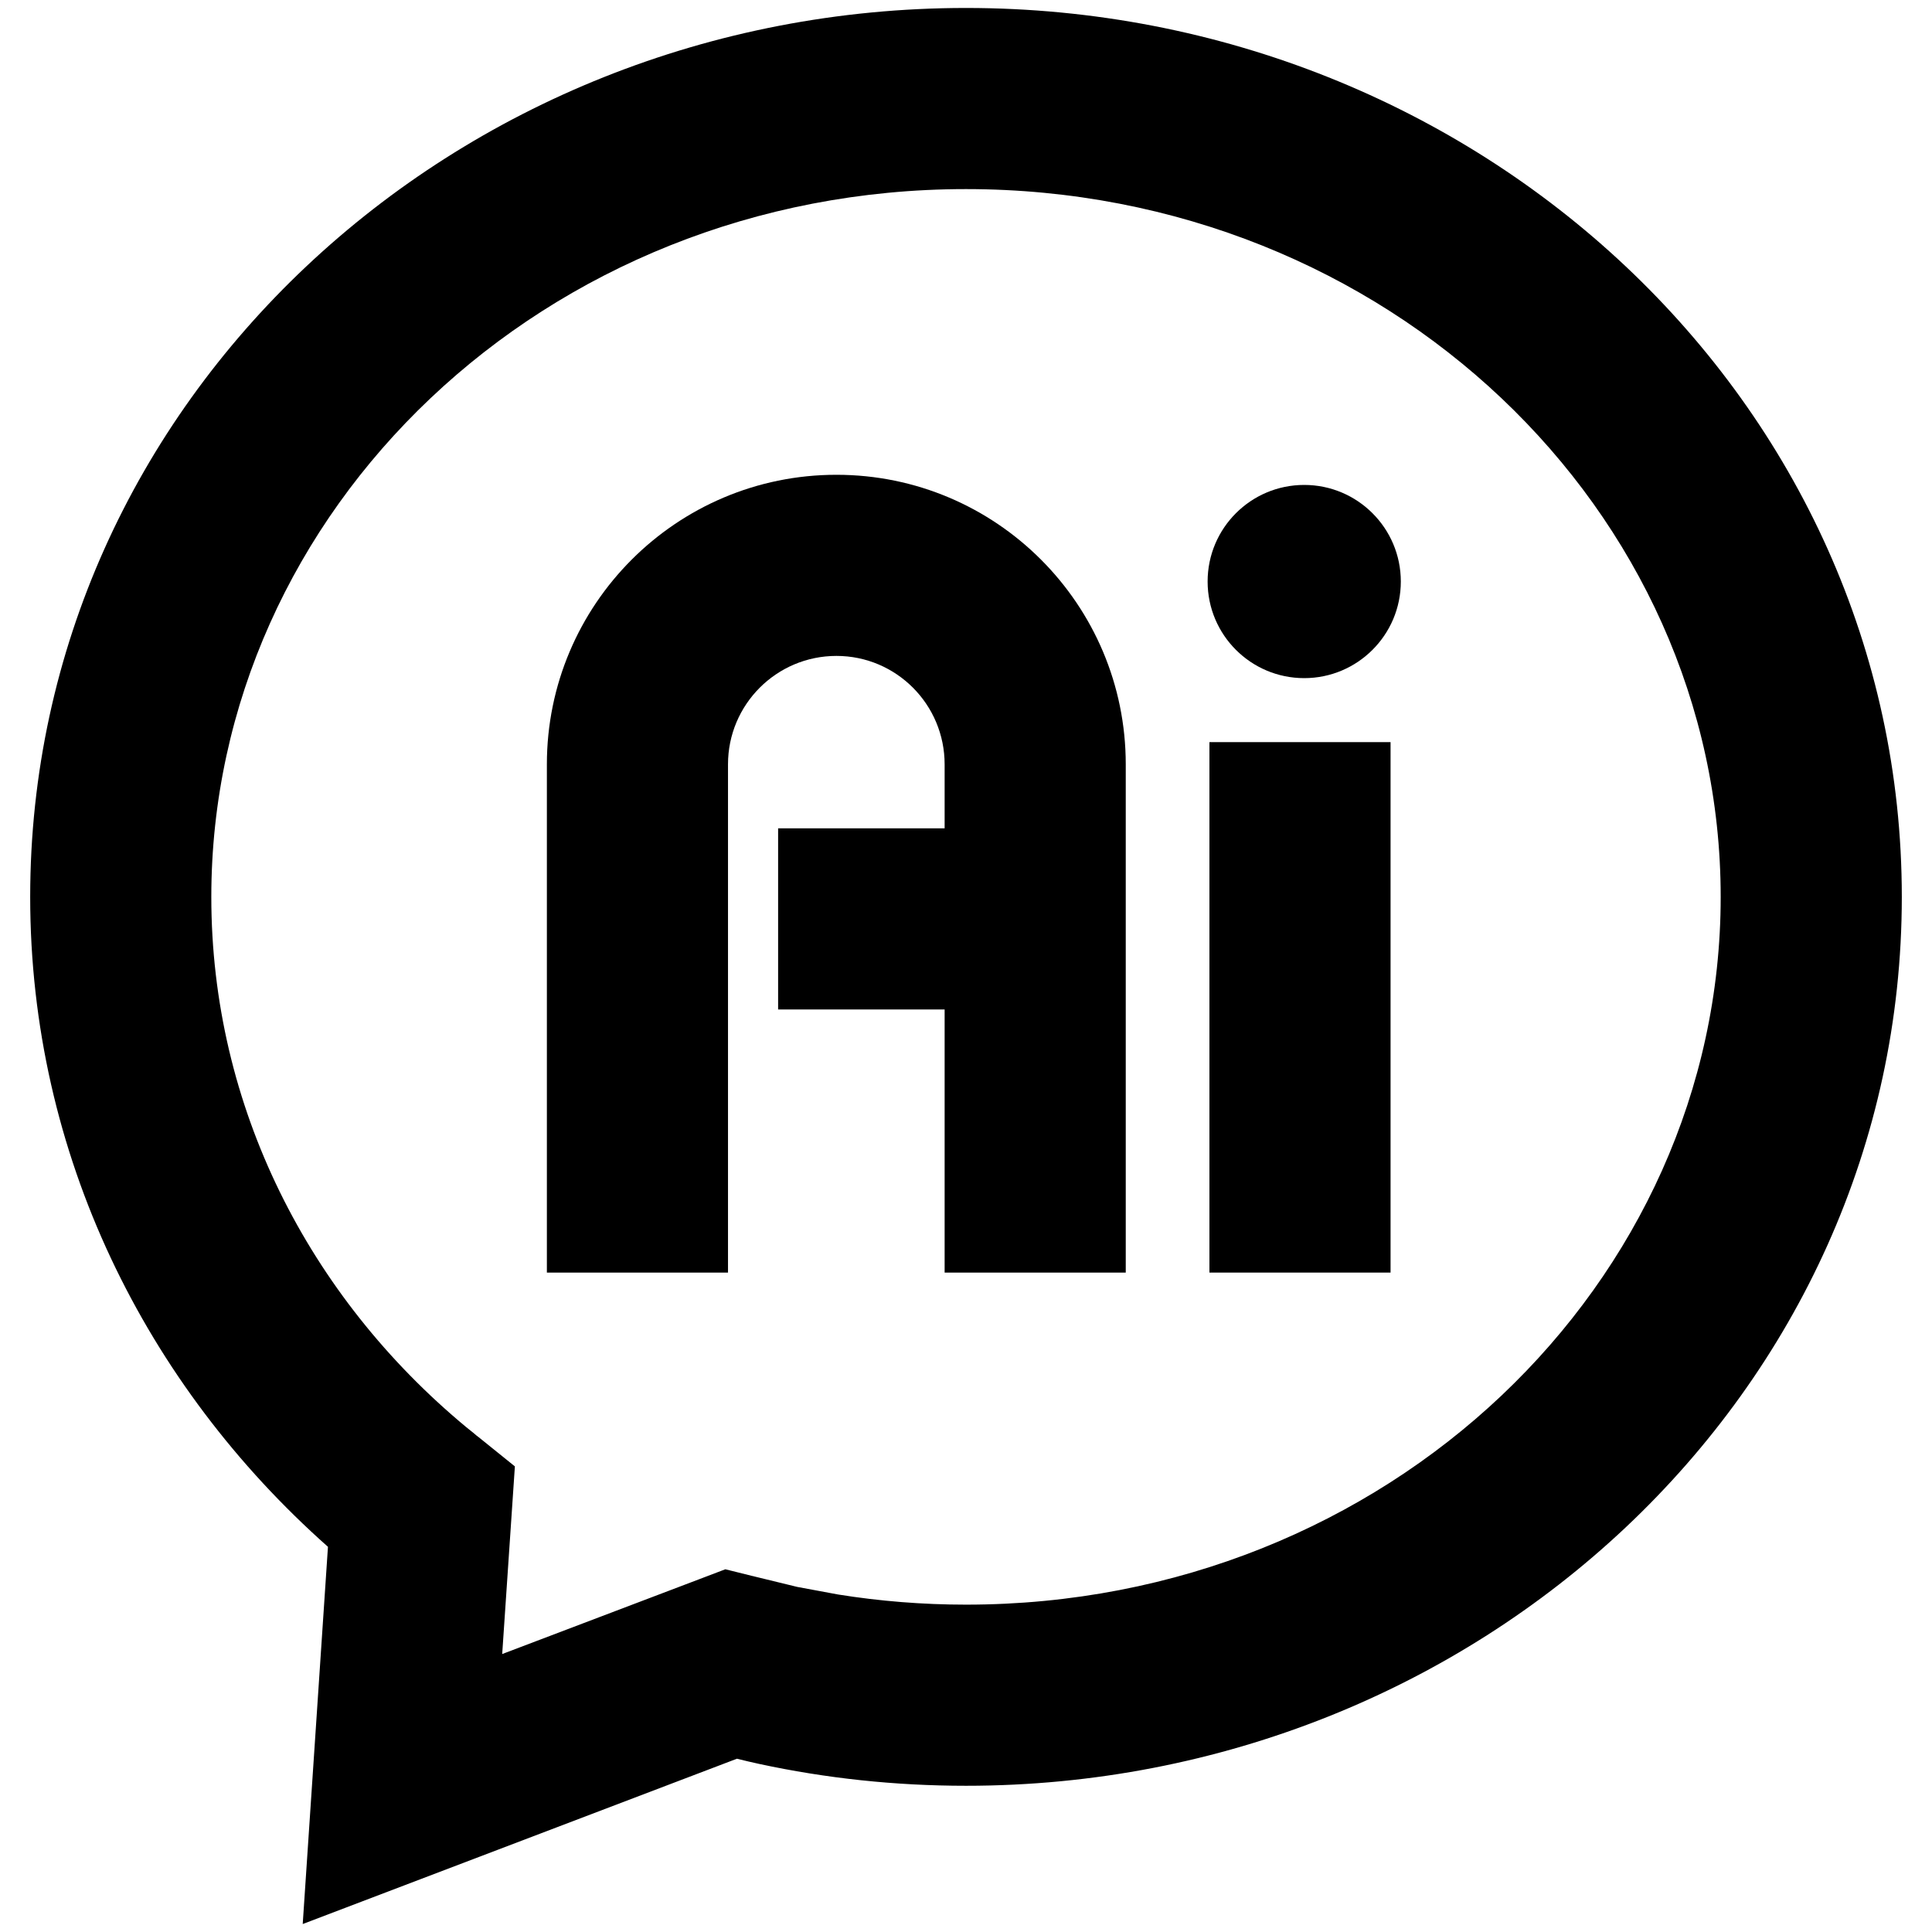
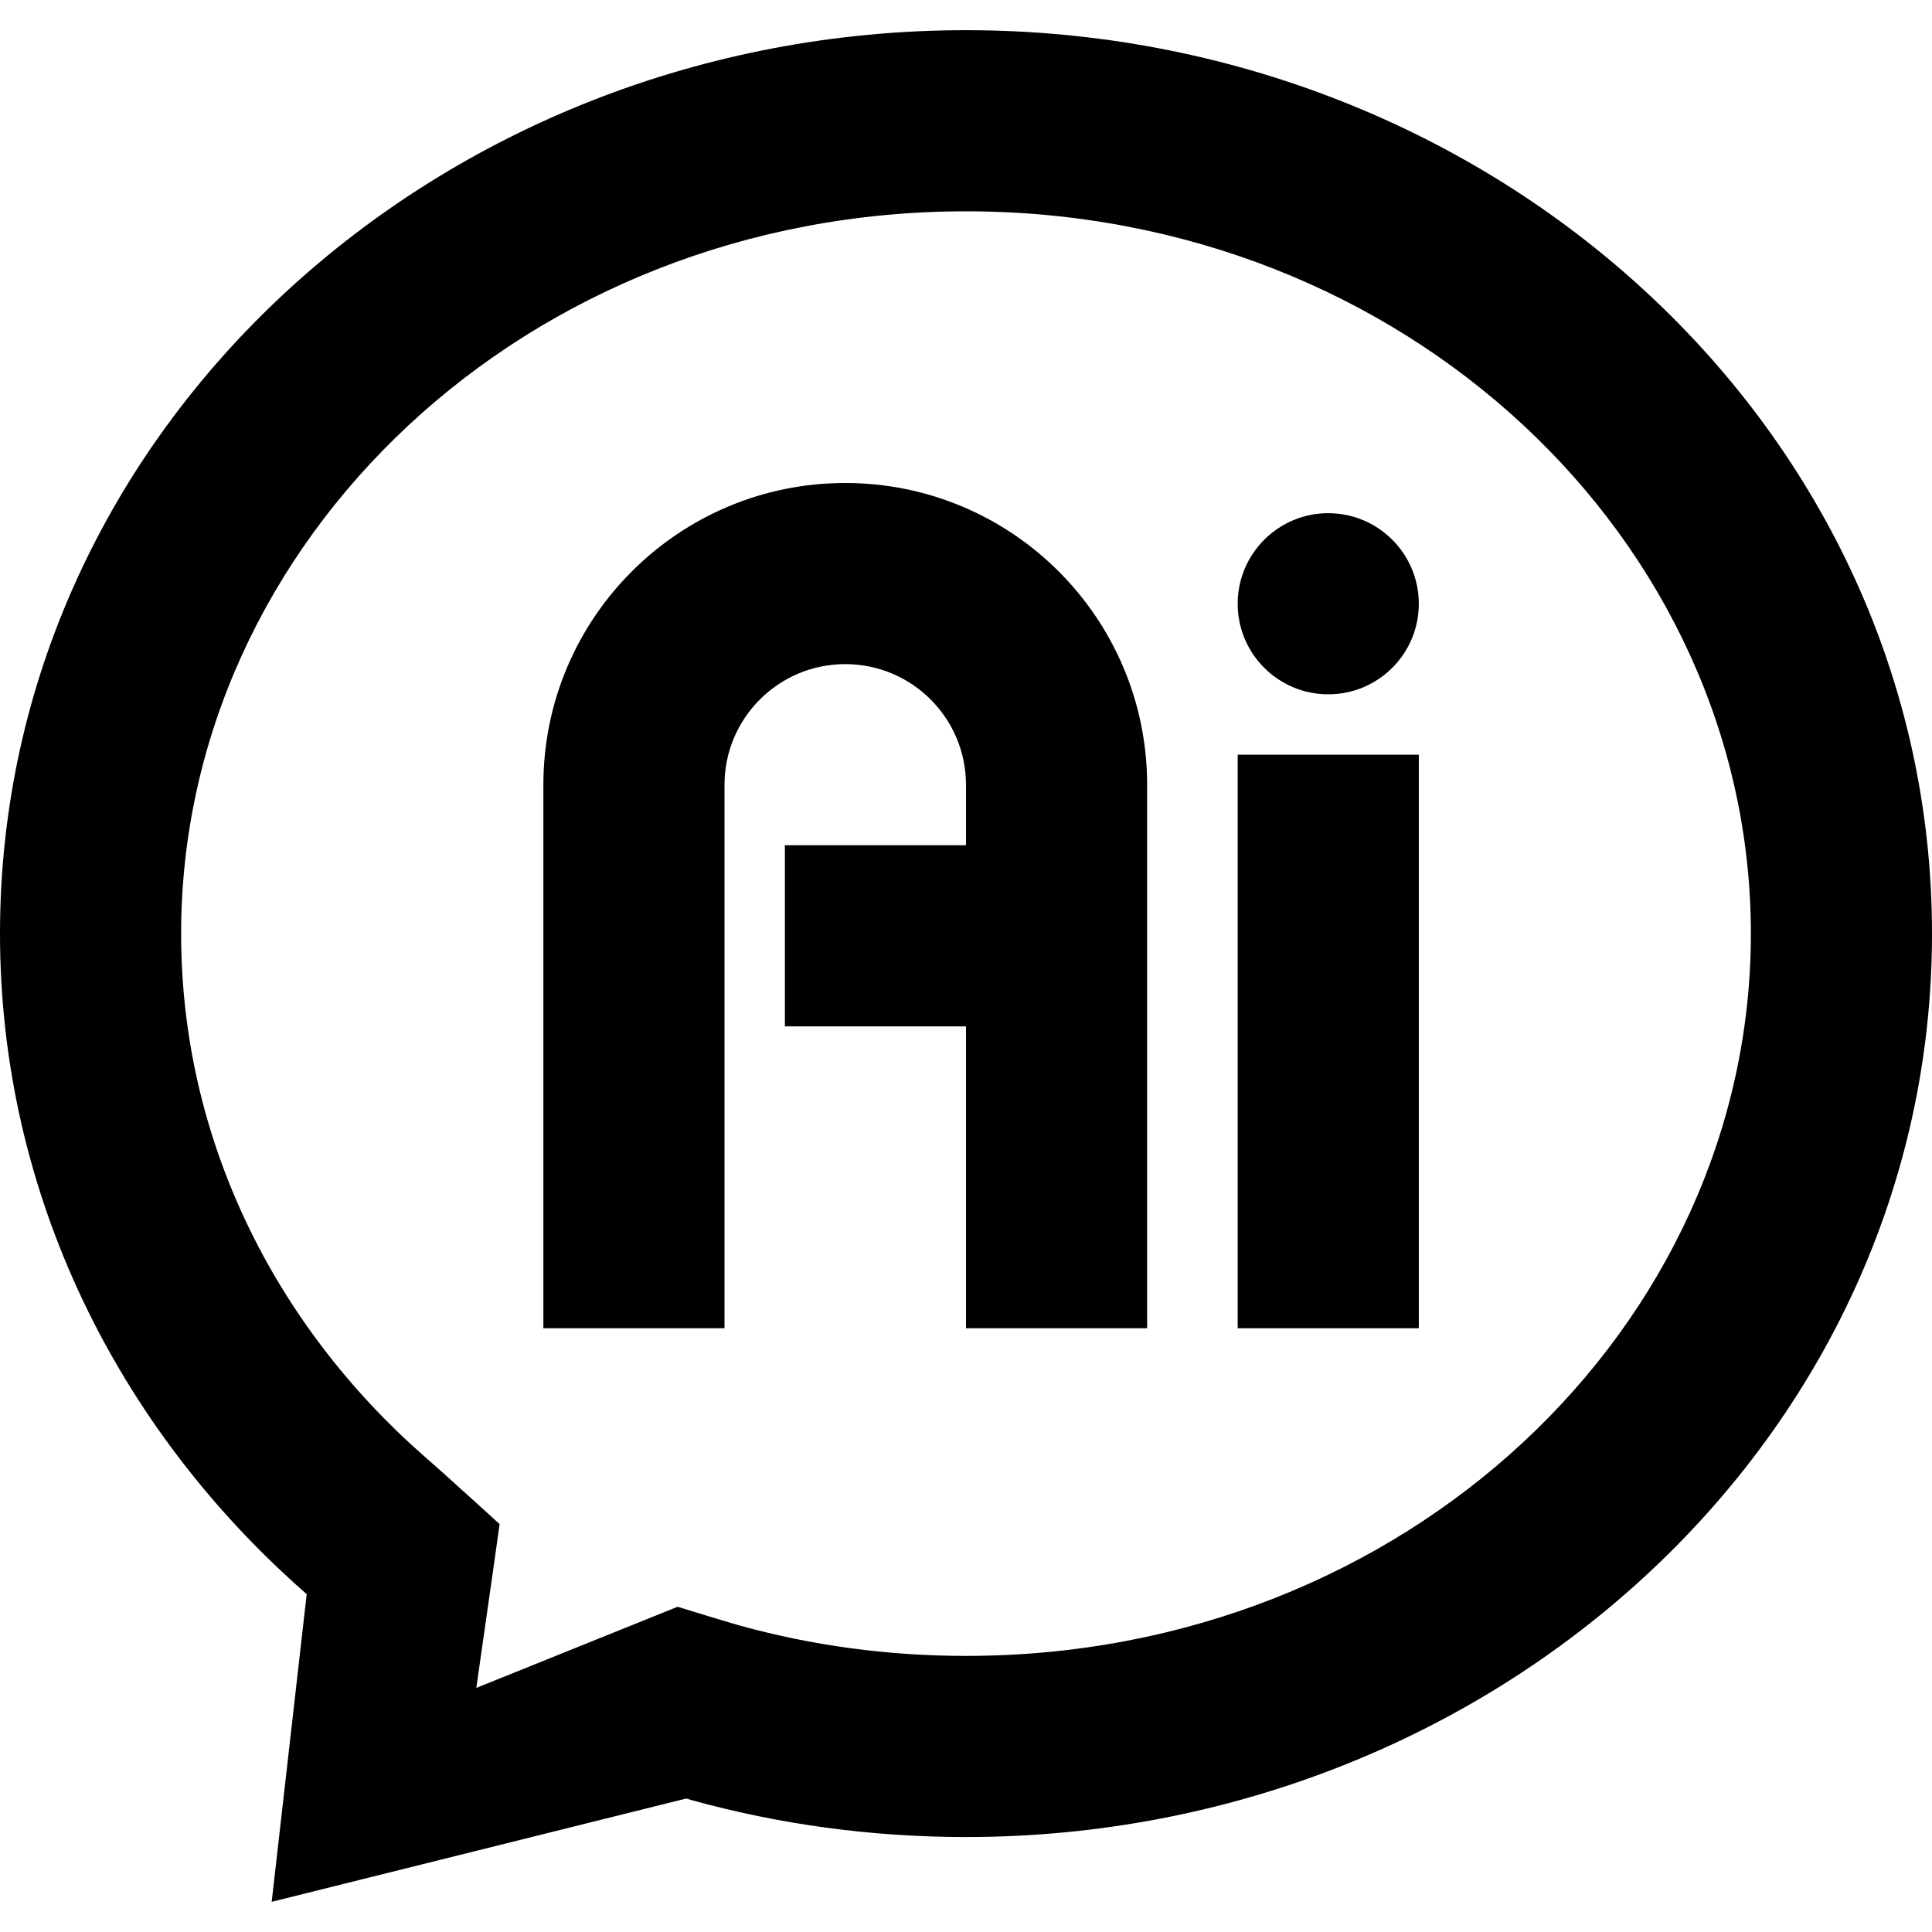
- <svg xmlns="http://www.w3.org/2000/svg" width="16" height="16" viewBox="0 0 16 16" fill="none">
-   <path d="M14.25 7.428C14.25 4.231 11.493 1.566 8 1.566C4.507 1.566 1.75 4.231 1.75 7.428C1.75 9.166 2.558 10.738 3.86 11.818C3.874 11.83 3.898 11.849 3.921 11.867C3.932 11.876 3.941 11.884 3.948 11.89C3.952 11.892 3.954 11.895 3.956 11.896L3.959 11.898L4.264 12.144L4.159 13.698L5.789 13.079L6.007 12.996L6.232 13.052L6.242 13.054L6.245 13.055C6.247 13.055 6.25 13.056 6.253 13.057L6.602 13.142L6.941 13.205C7.285 13.26 7.639 13.289 8 13.289C11.493 13.289 14.25 10.625 14.25 7.428ZM15.75 7.428C15.75 11.533 12.239 14.789 8 14.789C7.412 14.789 6.839 14.727 6.287 14.608C6.233 14.597 6.166 14.58 6.103 14.565L2.507 15.934L2.716 12.81C1.207 11.472 0.25 9.561 0.25 7.428C0.25 3.322 3.761 0.066 8 0.066C12.239 0.066 15.75 3.322 15.75 7.428Z" fill="black" />
-   <path d="M7.823 6.33C7.823 5.834 7.422 5.432 6.927 5.432C6.431 5.432 6.029 5.834 6.029 6.33V10.539H4.529V6.33C4.529 5.006 5.603 3.932 6.927 3.932C8.25 3.932 9.323 5.006 9.323 6.33V10.539H7.823V6.33Z" fill="black" />
-   <path d="M8.388 6.86V8.36H6.444V6.86H8.388Z" fill="black" />
-   <path d="M11.516 6.146V10.539H10.016V6.146H11.516Z" fill="black" />
-   <path d="M11.601 4.816C11.601 5.258 11.242 5.616 10.801 5.616C10.359 5.616 10.001 5.258 10.001 4.816C10.001 4.374 10.359 4.016 10.801 4.016C11.242 4.016 11.601 4.374 11.601 4.816Z" fill="black" />
+ <svg xmlns="http://www.w3.org/2000/svg" width="32" height="32" viewBox="0 0 32 32" fill="none">
+   <path d="M14 8C16.761 8 19 10.239 19 13V22H16V17H13V14H16V13C16 11.896 15.105 11 14 11C12.895 11 12 11.896 12 13V22H9V13C9 10.239 11.239 8 14 8Z" fill="black" />
+   <path d="M23.5 22H20.5V12.5H23.5V22Z" fill="black" />
+   <path d="M22 8.5C22.828 8.5 23.5 9.172 23.5 10C23.5 10.829 22.828 11.5 22 11.5C21.172 11.5 20.5 10.829 20.5 10C20.5 9.172 21.172 8.5 22 8.5Z" fill="black" />
+   <path fill-rule="evenodd" clip-rule="evenodd" d="M16 0.5C24.73 0.5 32 7.097 32 15.464C32 23.831 24.73 30.427 16 30.427C14.425 30.427 12.899 30.215 11.457 29.816C11.429 29.808 11.399 29.798 11.367 29.789L4.5 31.5L5.08 26.404C5.068 26.394 5.057 26.384 5.047 26.375C1.958 23.661 0 19.787 0 15.464C0 7.097 7.27 0.5 16 0.5ZM16 3.5C8.714 3.5 3 8.96 3 15.464C3 18.849 4.528 21.926 7.027 24.121C7.139 24.218 7.306 24.366 7.439 24.486C7.507 24.547 7.567 24.602 7.611 24.642C7.633 24.662 7.652 24.68 7.664 24.691C7.67 24.697 7.676 24.7 7.68 24.703L7.684 24.707L8.275 25.244L8.164 26.033L7.889 27.957L10.73 26.812L11.223 26.613L11.732 26.769H11.736C11.736 26.769 11.743 26.771 11.748 26.773C11.758 26.776 11.773 26.781 11.791 26.787C11.828 26.798 11.879 26.813 11.935 26.83C12.053 26.865 12.179 26.904 12.256 26.925C13.439 27.252 14.696 27.427 16 27.427C23.286 27.427 29 21.969 29 15.464C29 8.96 23.286 3.5 16 3.5Z" fill="black" />
</svg>
